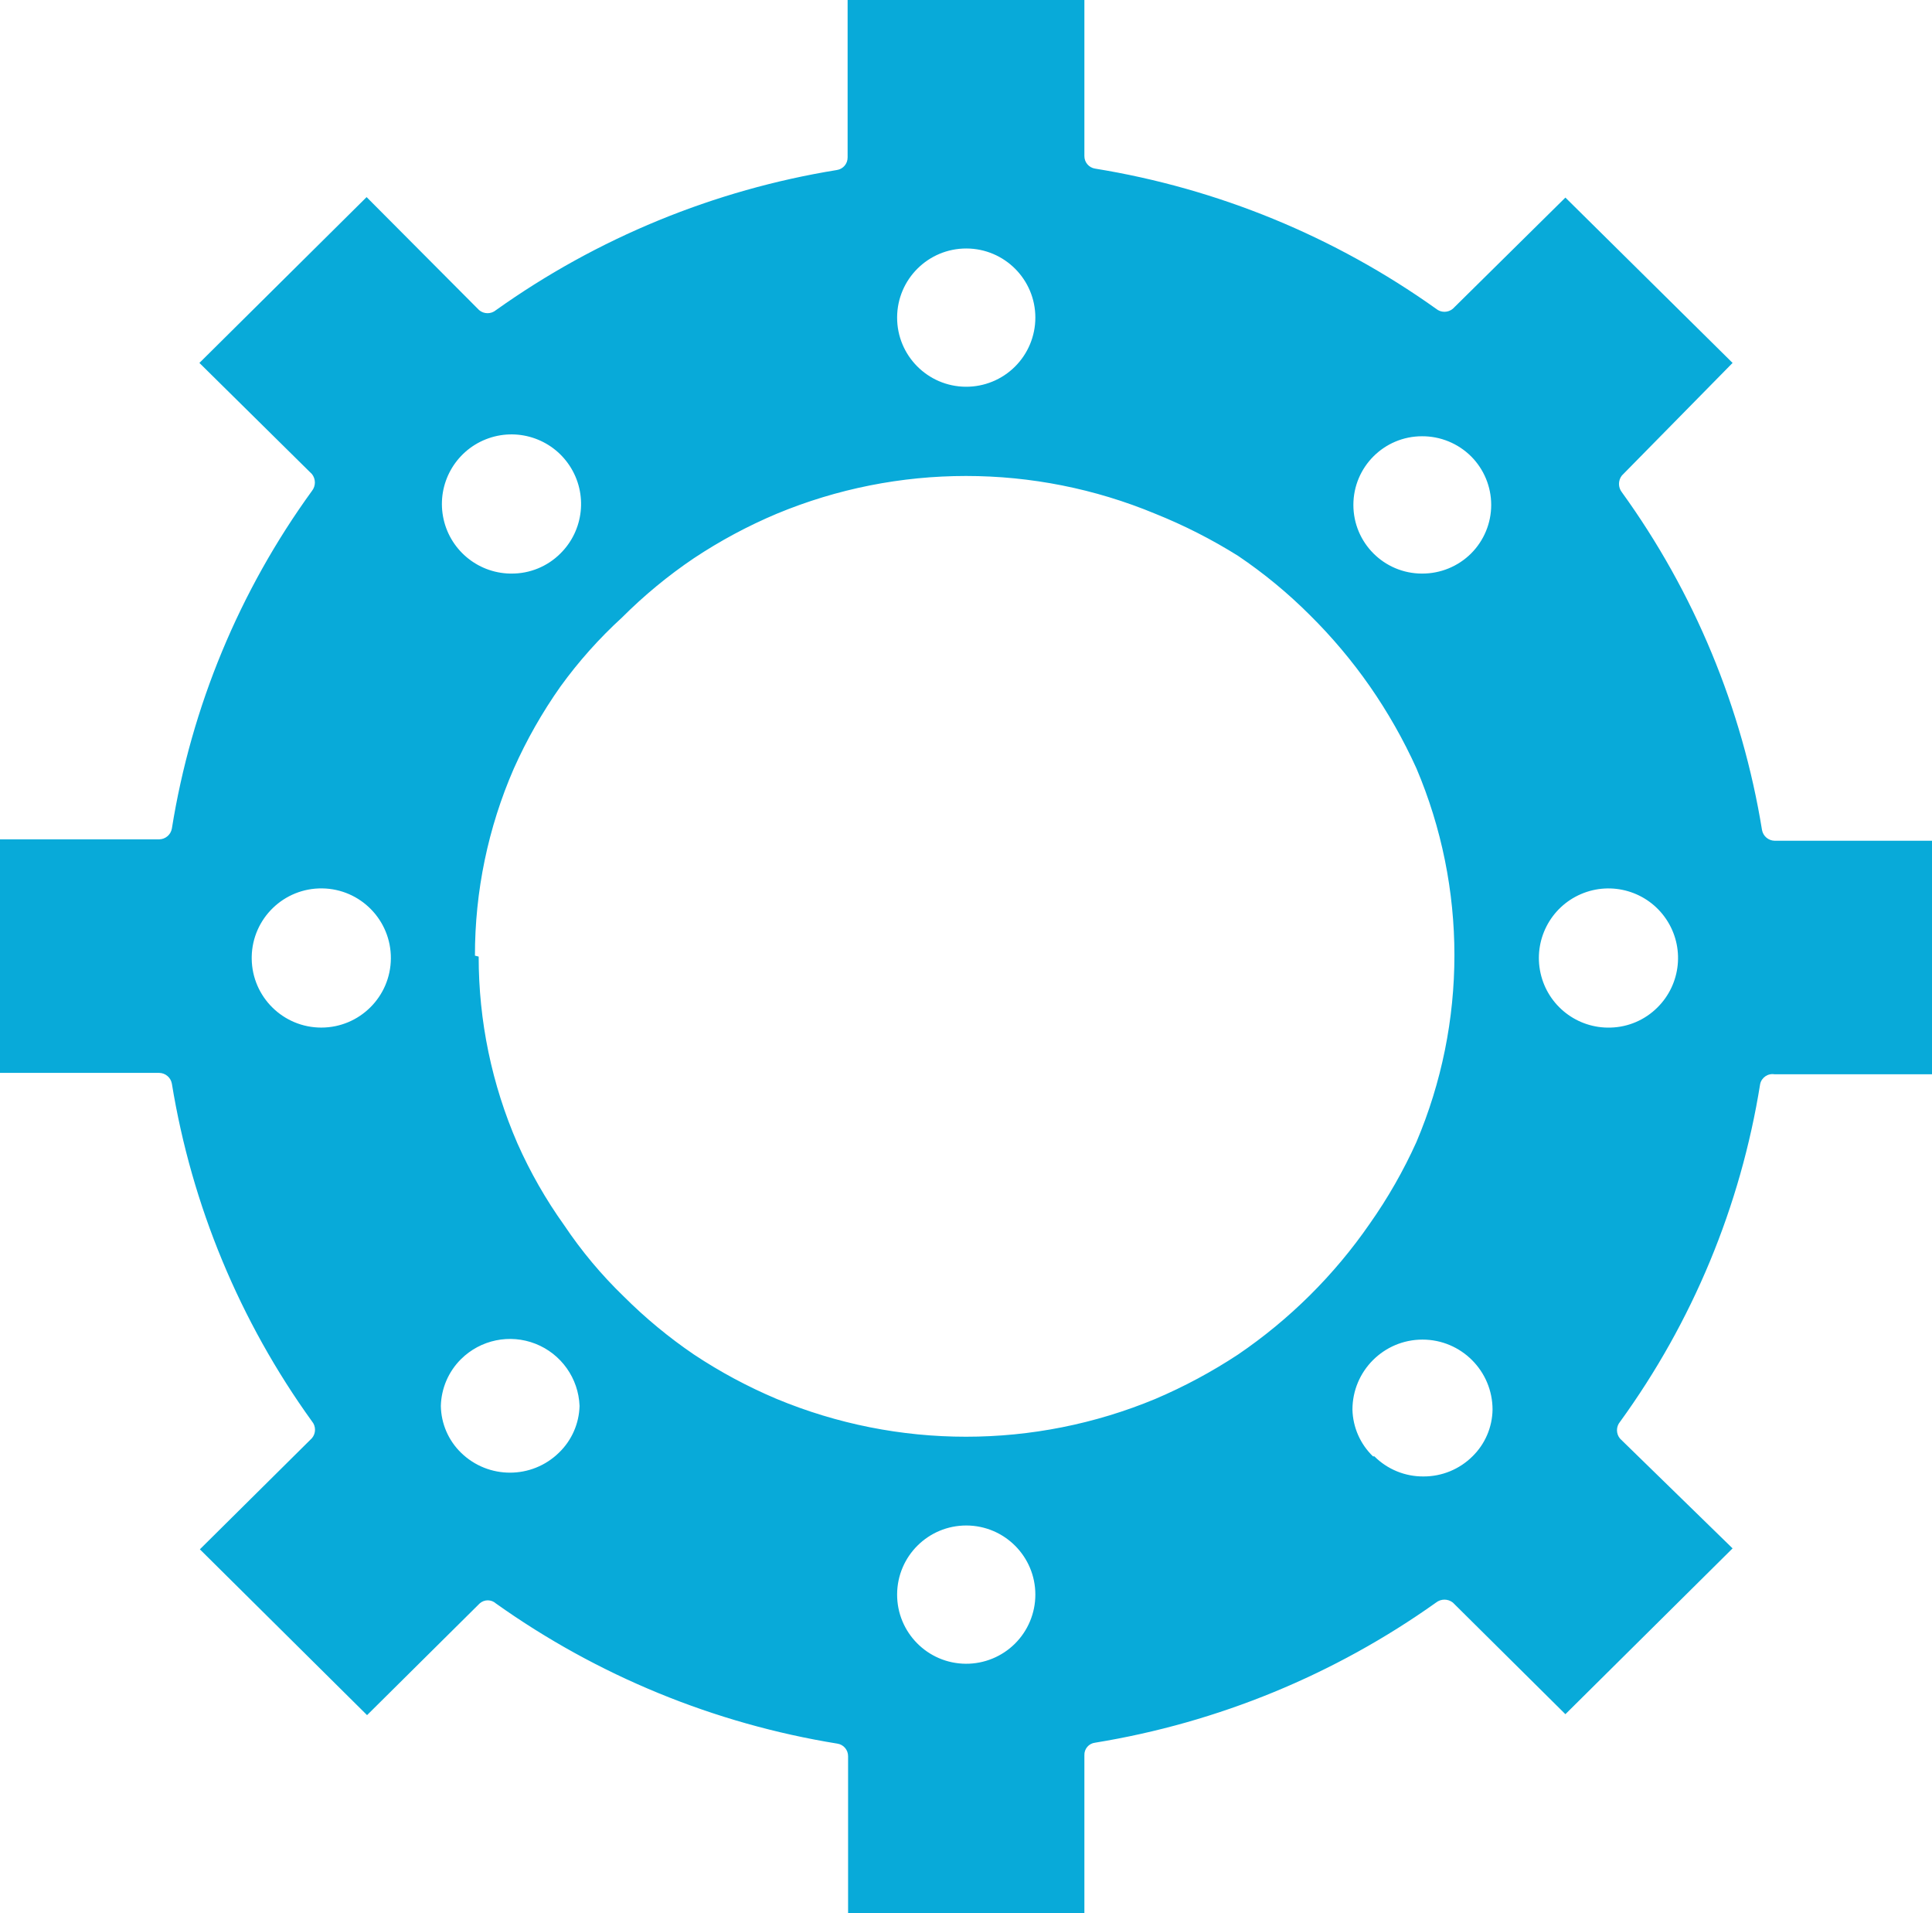
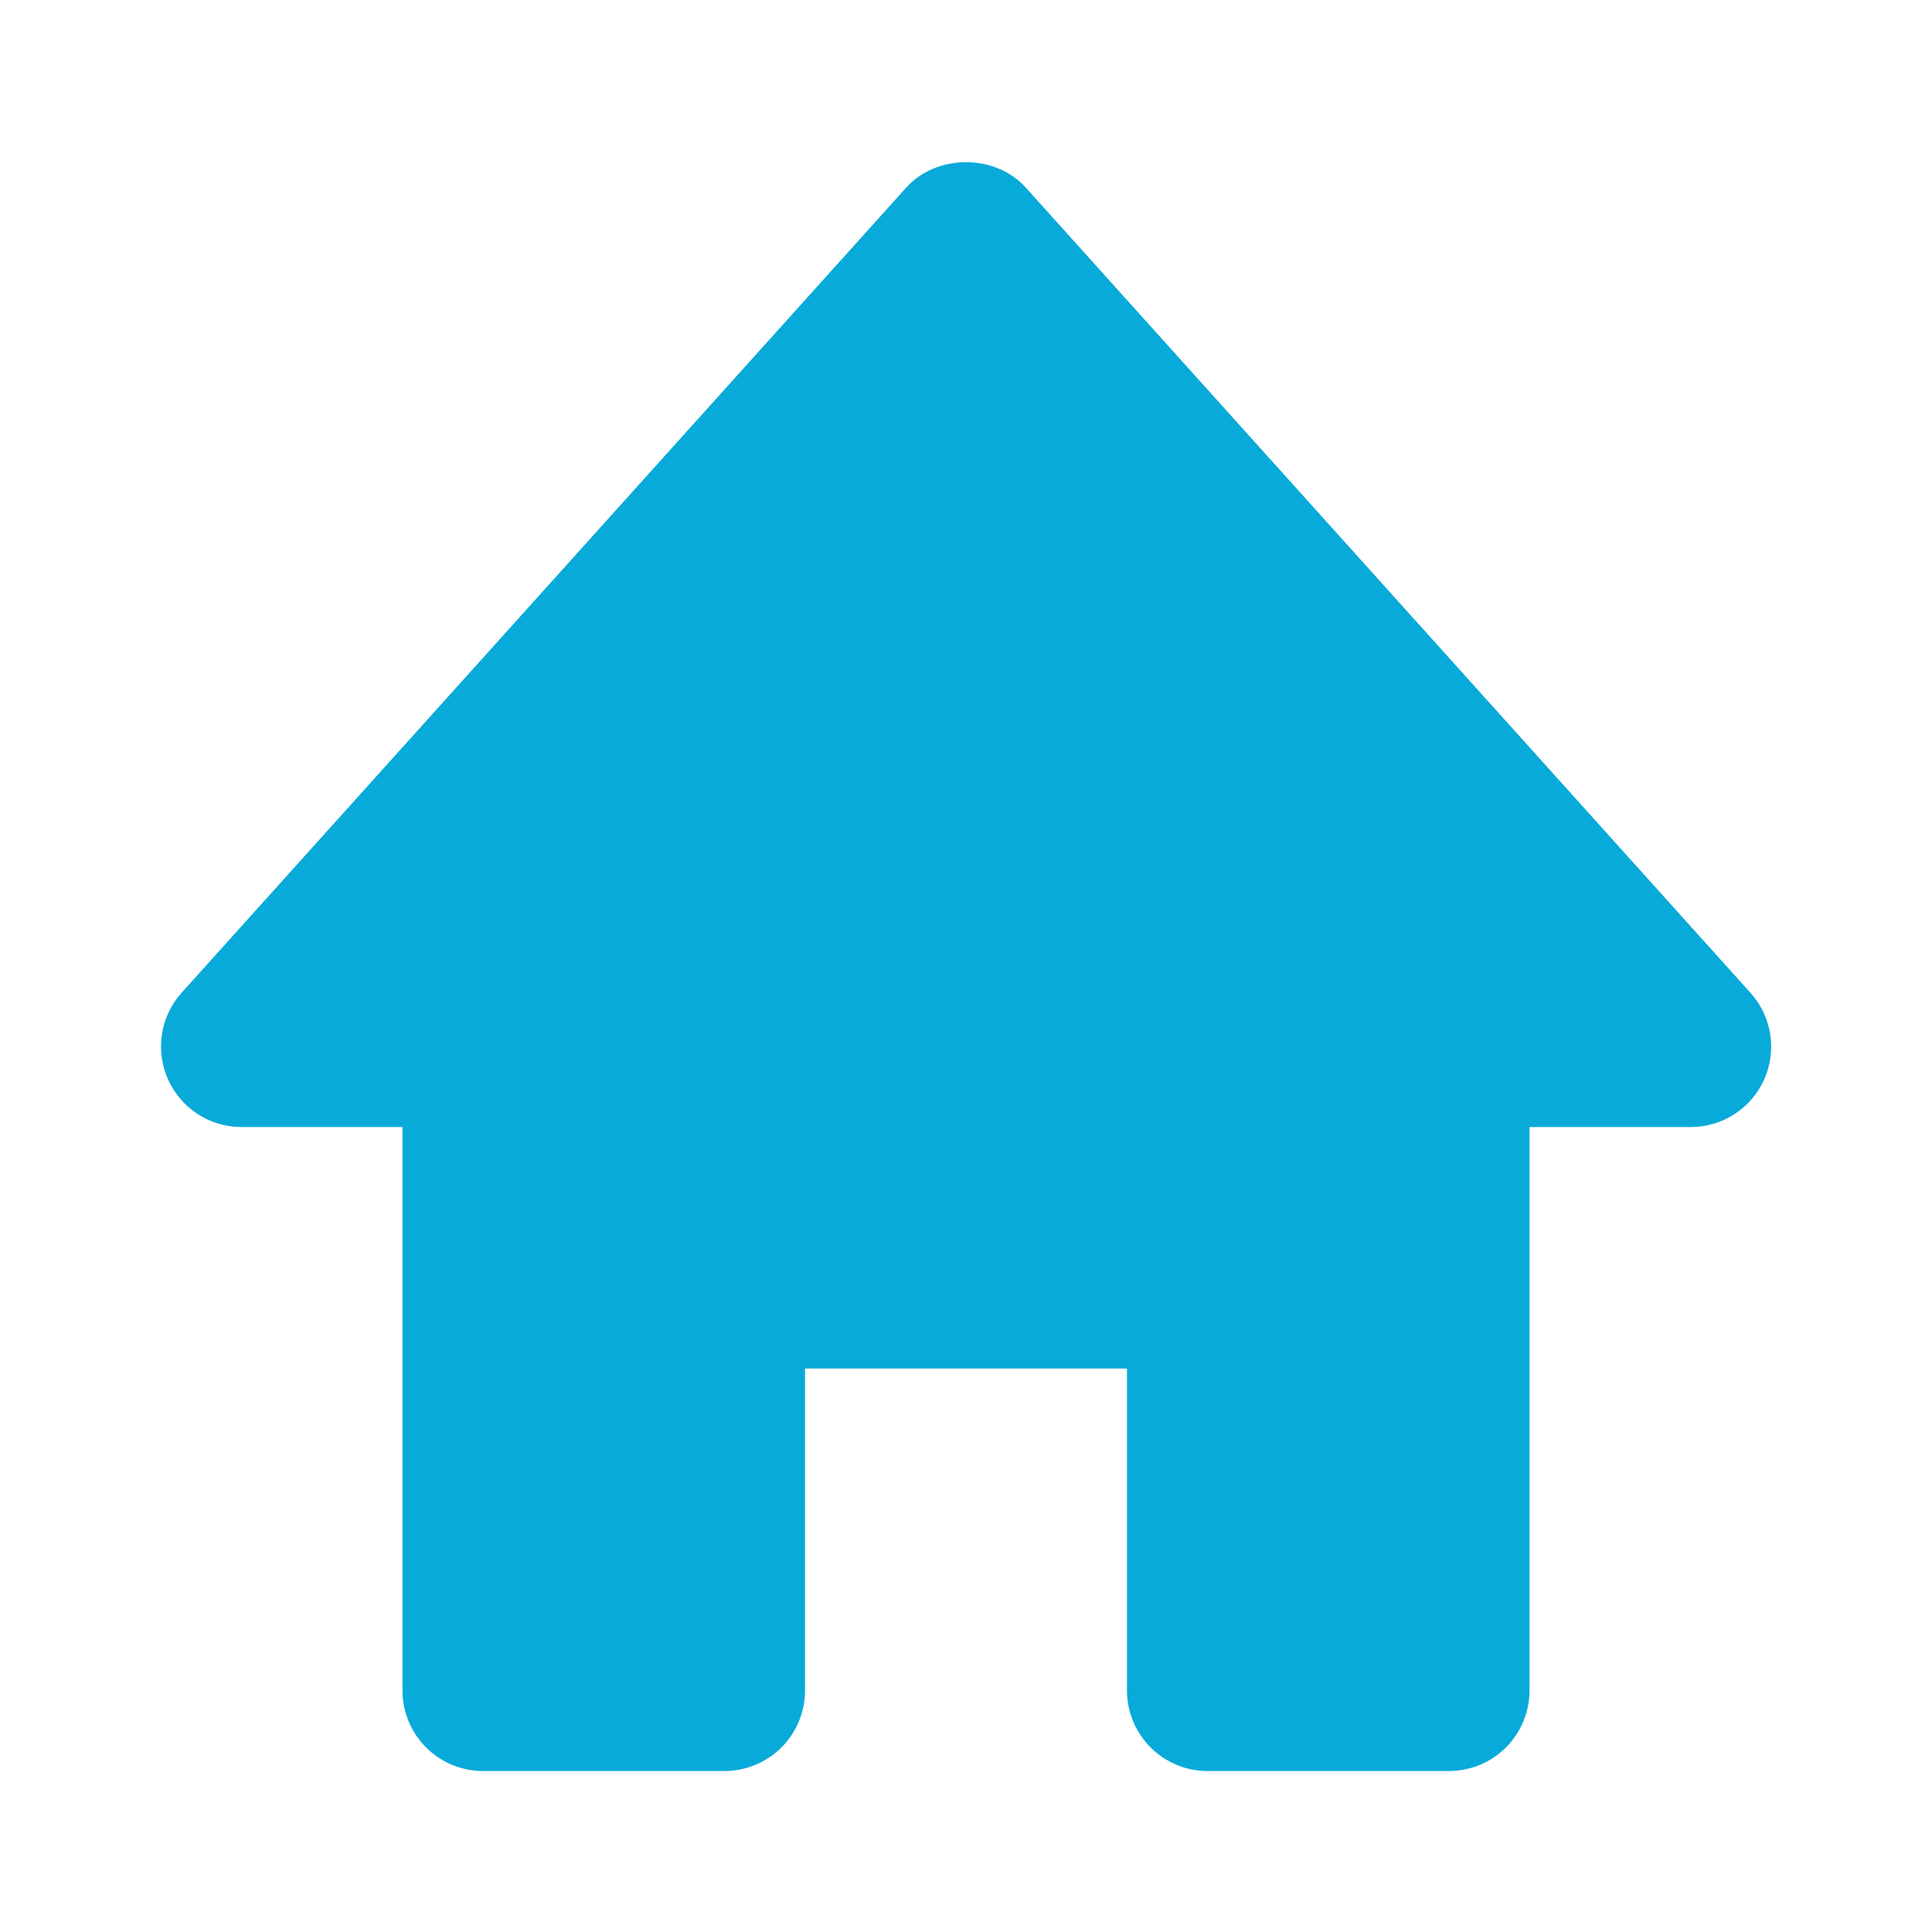
- <svg xmlns="http://www.w3.org/2000/svg" viewBox="0 0 41.37 40.95">
-   <defs>
-     <style>.cls-1{fill:#08aad9;fill-rule:evenodd;}</style>
-   </defs>
-   <g id="Шар_2" data-name="Шар 2">
-     <g id="Calque_1" data-name="Calque 1">
-       <path class="cls-1" d="M10.92,12.28A1.49,1.49,0,1,1,12,11.85a1.47,1.47,0,0,1-1.05.43Zm-.67,8.2a10,10,0,0,0,.83,4,9.93,9.93,0,0,0,1,1.75,9.36,9.36,0,0,0,1.28,1.53A10.4,10.4,0,0,0,14.86,29a10.76,10.76,0,0,0,1.77.95,10.56,10.56,0,0,0,8.11,0A11.18,11.18,0,0,0,26.51,29a10.83,10.83,0,0,0,2.82-2.8,10.62,10.62,0,0,0,1-1.75,10.24,10.24,0,0,0,0-8,11.14,11.14,0,0,0-1-1.76,11,11,0,0,0-1.28-1.52,10.4,10.4,0,0,0-1.54-1.27A11.18,11.18,0,0,0,24.74,11a10.56,10.56,0,0,0-8.11,0,10.76,10.76,0,0,0-1.77.95,10.4,10.4,0,0,0-1.54,1.27A9.73,9.73,0,0,0,12,14.7a10.39,10.39,0,0,0-1,1.76,10,10,0,0,0-.83,4ZM18.15,41h5.07V37.58a.26.26,0,0,1,.23-.27,17.43,17.43,0,0,0,7.3-3,.29.29,0,0,1,.36,0l2.41,2.39,3.58-3.55L34.69,30.8a.28.28,0,0,1,0-.36,16.84,16.84,0,0,0,3-7.23A.27.27,0,0,1,38,23h3.41V18H38a.28.28,0,0,1-.27-.23,17,17,0,0,0-3-7.23.29.29,0,0,1,0-.36L37.1,7.77,33.52,4.23,31.11,6.61a.28.28,0,0,1-.36,0,17.38,17.38,0,0,0-7.3-3,.27.27,0,0,1-.23-.27V0H18.15V3.37a.27.27,0,0,1-.23.27,17.38,17.38,0,0,0-7.3,3,.28.28,0,0,1-.36,0L7.85,4.22,4.27,7.77l2.41,2.38a.29.29,0,0,1,0,.36,16.84,16.84,0,0,0-3,7.23.28.28,0,0,1-.27.23H0v5H3.41a.28.28,0,0,1,.27.23,17.06,17.06,0,0,0,3,7.23.28.28,0,0,1,0,.36l-2.4,2.38,3.58,3.55,2.41-2.39a.26.26,0,0,1,.35,0,17.42,17.42,0,0,0,7.31,3,.27.27,0,0,1,.23.27V41ZM5.39,20.48A1.49,1.49,0,1,1,6.88,22a1.49,1.49,0,0,1-1.49-1.47ZM9.87,29.1a1.49,1.49,0,0,1,2.54,1,1.44,1.44,0,0,1-.44,1,1.5,1.5,0,0,1-2.1,0,1.43,1.43,0,0,1-.43-1,1.46,1.46,0,0,1,.43-1ZM29.4,31.18a1.44,1.44,0,0,1-.44-1,1.49,1.49,0,0,1,3,0,1.43,1.43,0,0,1-.43,1,1.48,1.48,0,0,1-1.05.43,1.47,1.47,0,0,1-1.05-.43Zm1.05-18.9a1.47,1.47,0,1,1,0-2.94,1.48,1.48,0,0,1,1.05.43,1.47,1.47,0,0,1,0,2.08,1.48,1.48,0,0,1-1.05.43ZM20.68,35.62a1.48,1.48,0,1,1,1.49-1.48,1.48,1.48,0,0,1-1.49,1.48ZM34.49,22a1.49,1.49,0,1,1,1-.43,1.47,1.47,0,0,1-1,.43ZM20.68,8.28A1.48,1.48,0,1,1,22.17,6.8,1.48,1.48,0,0,1,20.68,8.28Z" />
-     </g>
-   </g>
+ <svg xmlns="http://www.w3.org/2000/svg" width="35" height="35" viewBox="0 0 25 25" fill="none">
+   <path d="M22.649 12.845L13.274 2.428C12.879 1.989 12.121 1.989 11.726 2.428L2.351 12.845C2.216 12.995 2.128 13.18 2.096 13.379C2.065 13.578 2.092 13.782 2.174 13.966C2.341 14.342 2.714 14.584 3.125 14.584H5.208V21.875C5.208 22.151 5.318 22.416 5.513 22.612C5.709 22.807 5.974 22.917 6.25 22.917H9.375C9.651 22.917 9.916 22.807 10.112 22.612C10.307 22.416 10.417 22.151 10.417 21.875V17.709H14.583V21.875C14.583 22.151 14.693 22.416 14.889 22.612C15.084 22.807 15.349 22.917 15.625 22.917H18.75C19.026 22.917 19.291 22.807 19.487 22.612C19.682 22.416 19.792 22.151 19.792 21.875V14.584H21.875C22.077 14.584 22.274 14.527 22.444 14.417C22.613 14.307 22.747 14.151 22.829 13.967C22.911 13.783 22.938 13.578 22.906 13.379C22.874 13.18 22.785 12.994 22.649 12.845Z" fill="#08AAD9" />
</svg>
